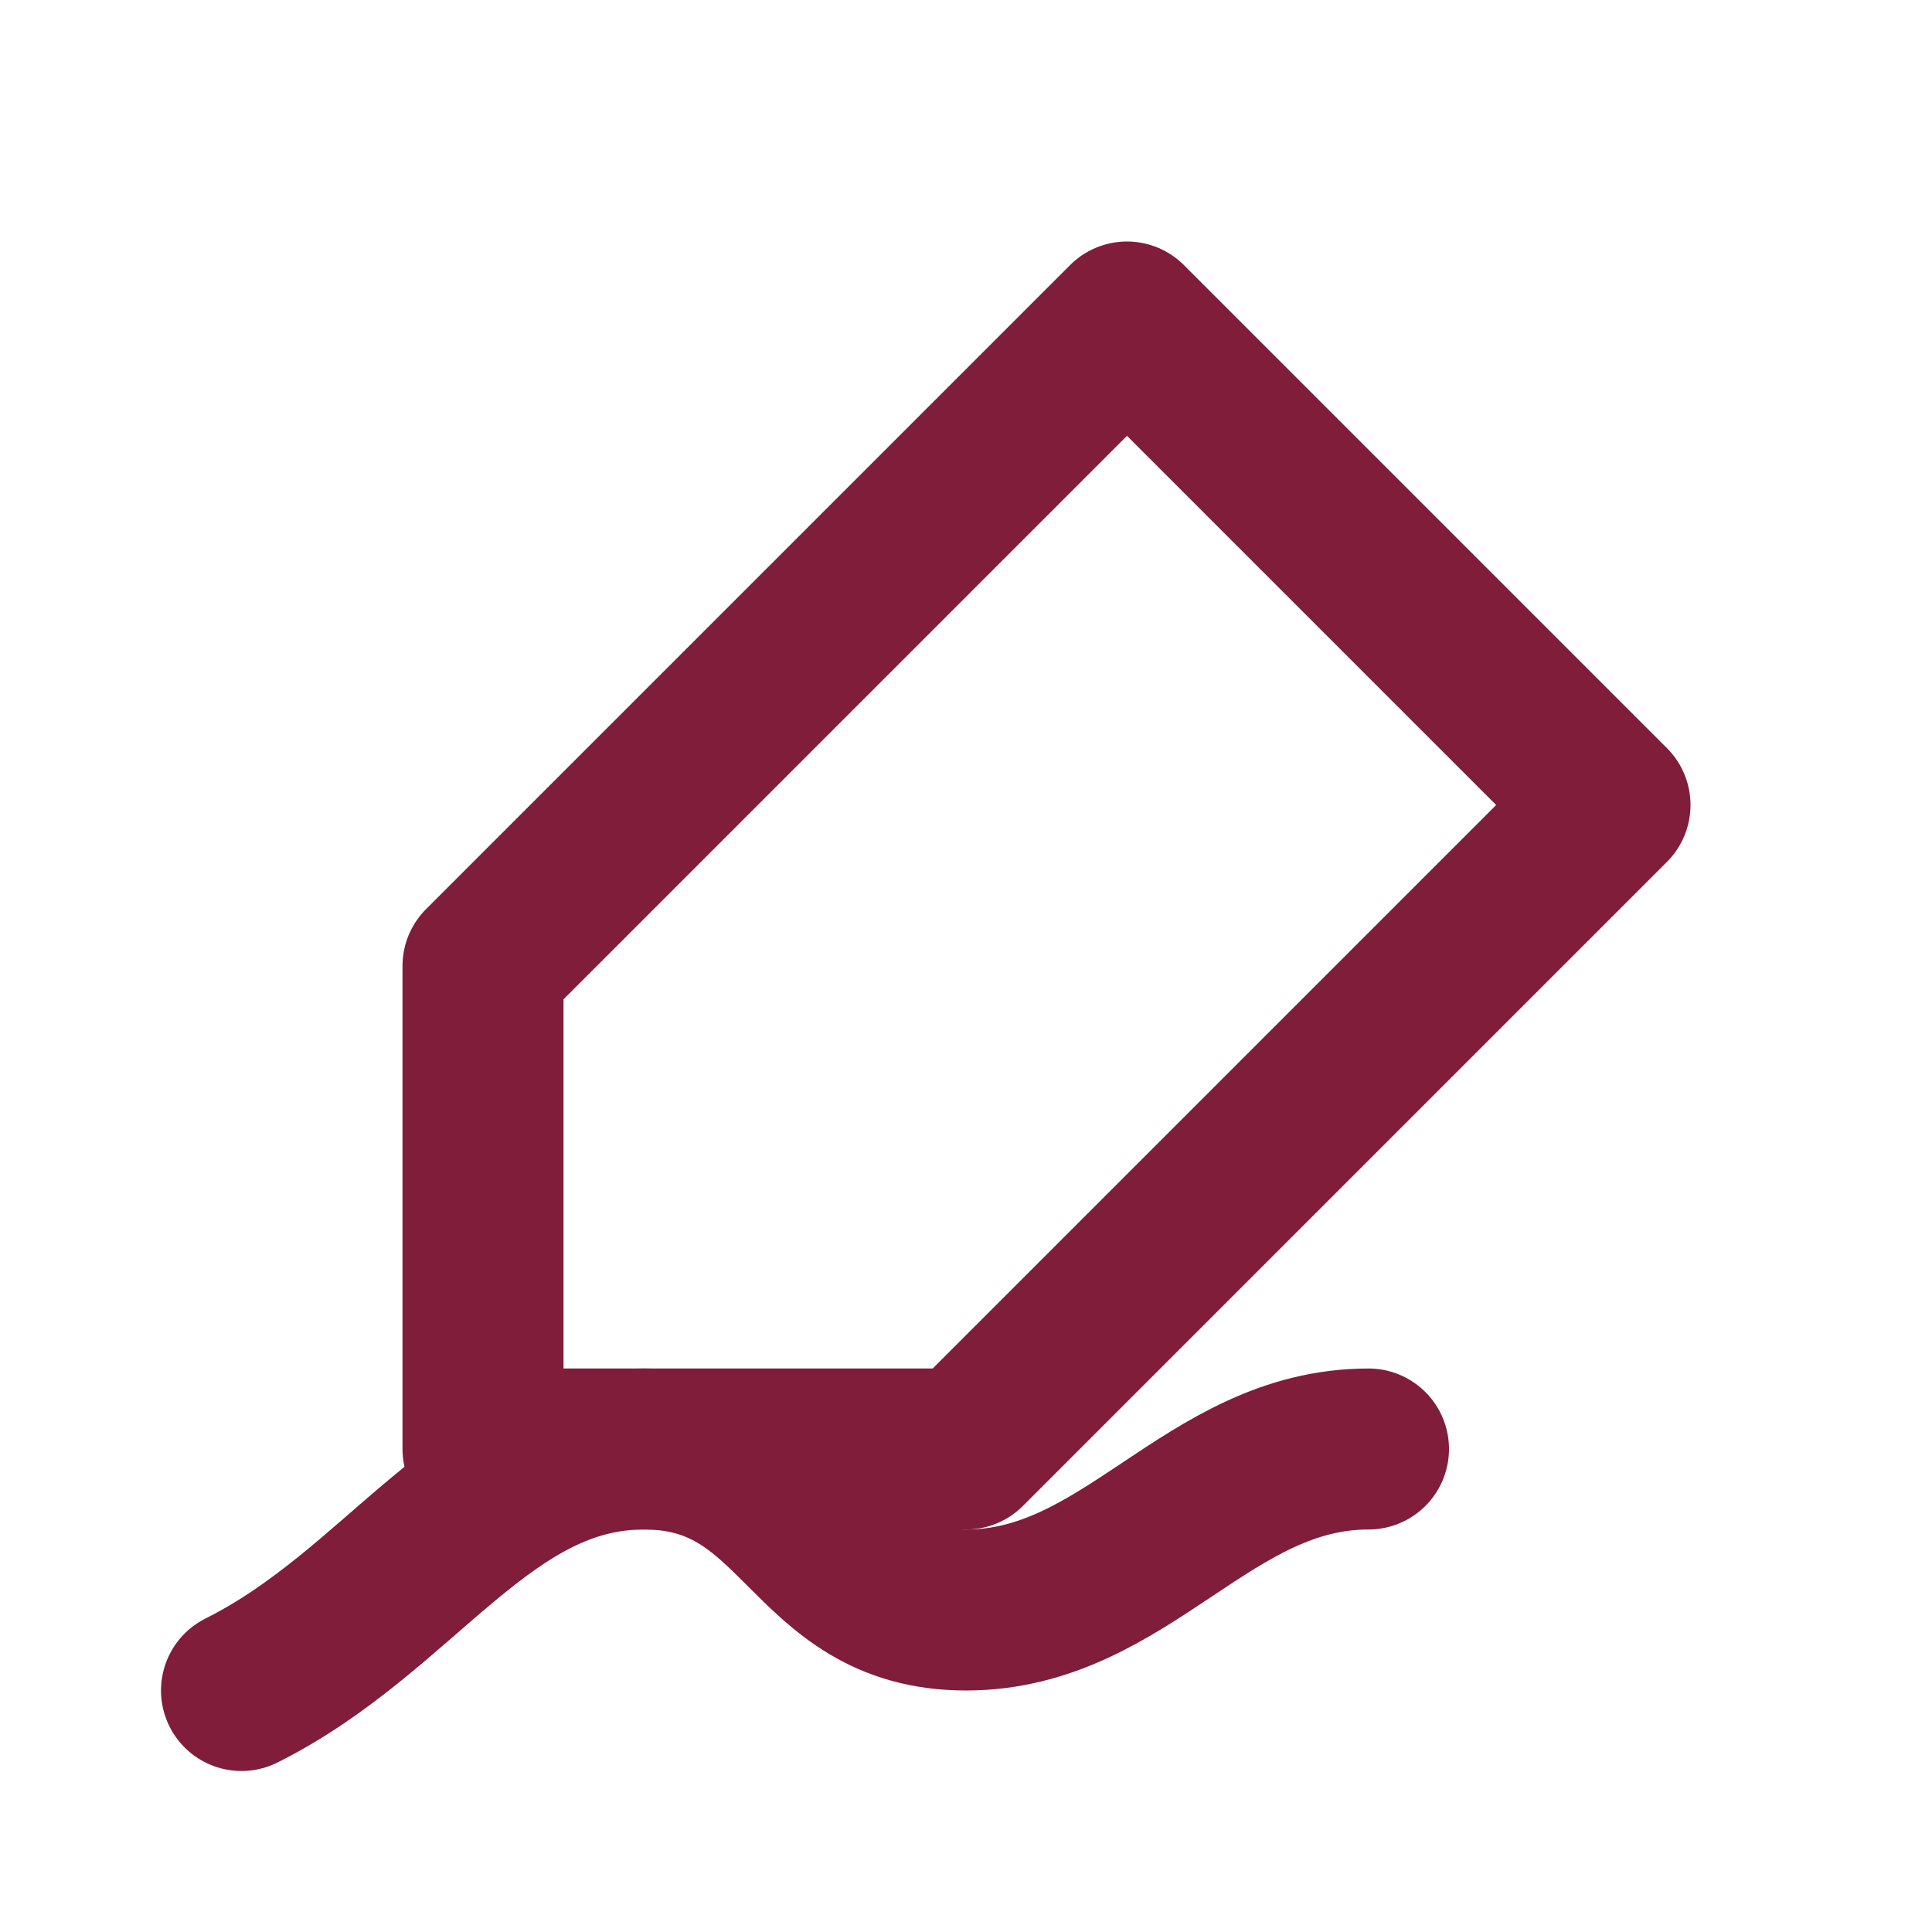
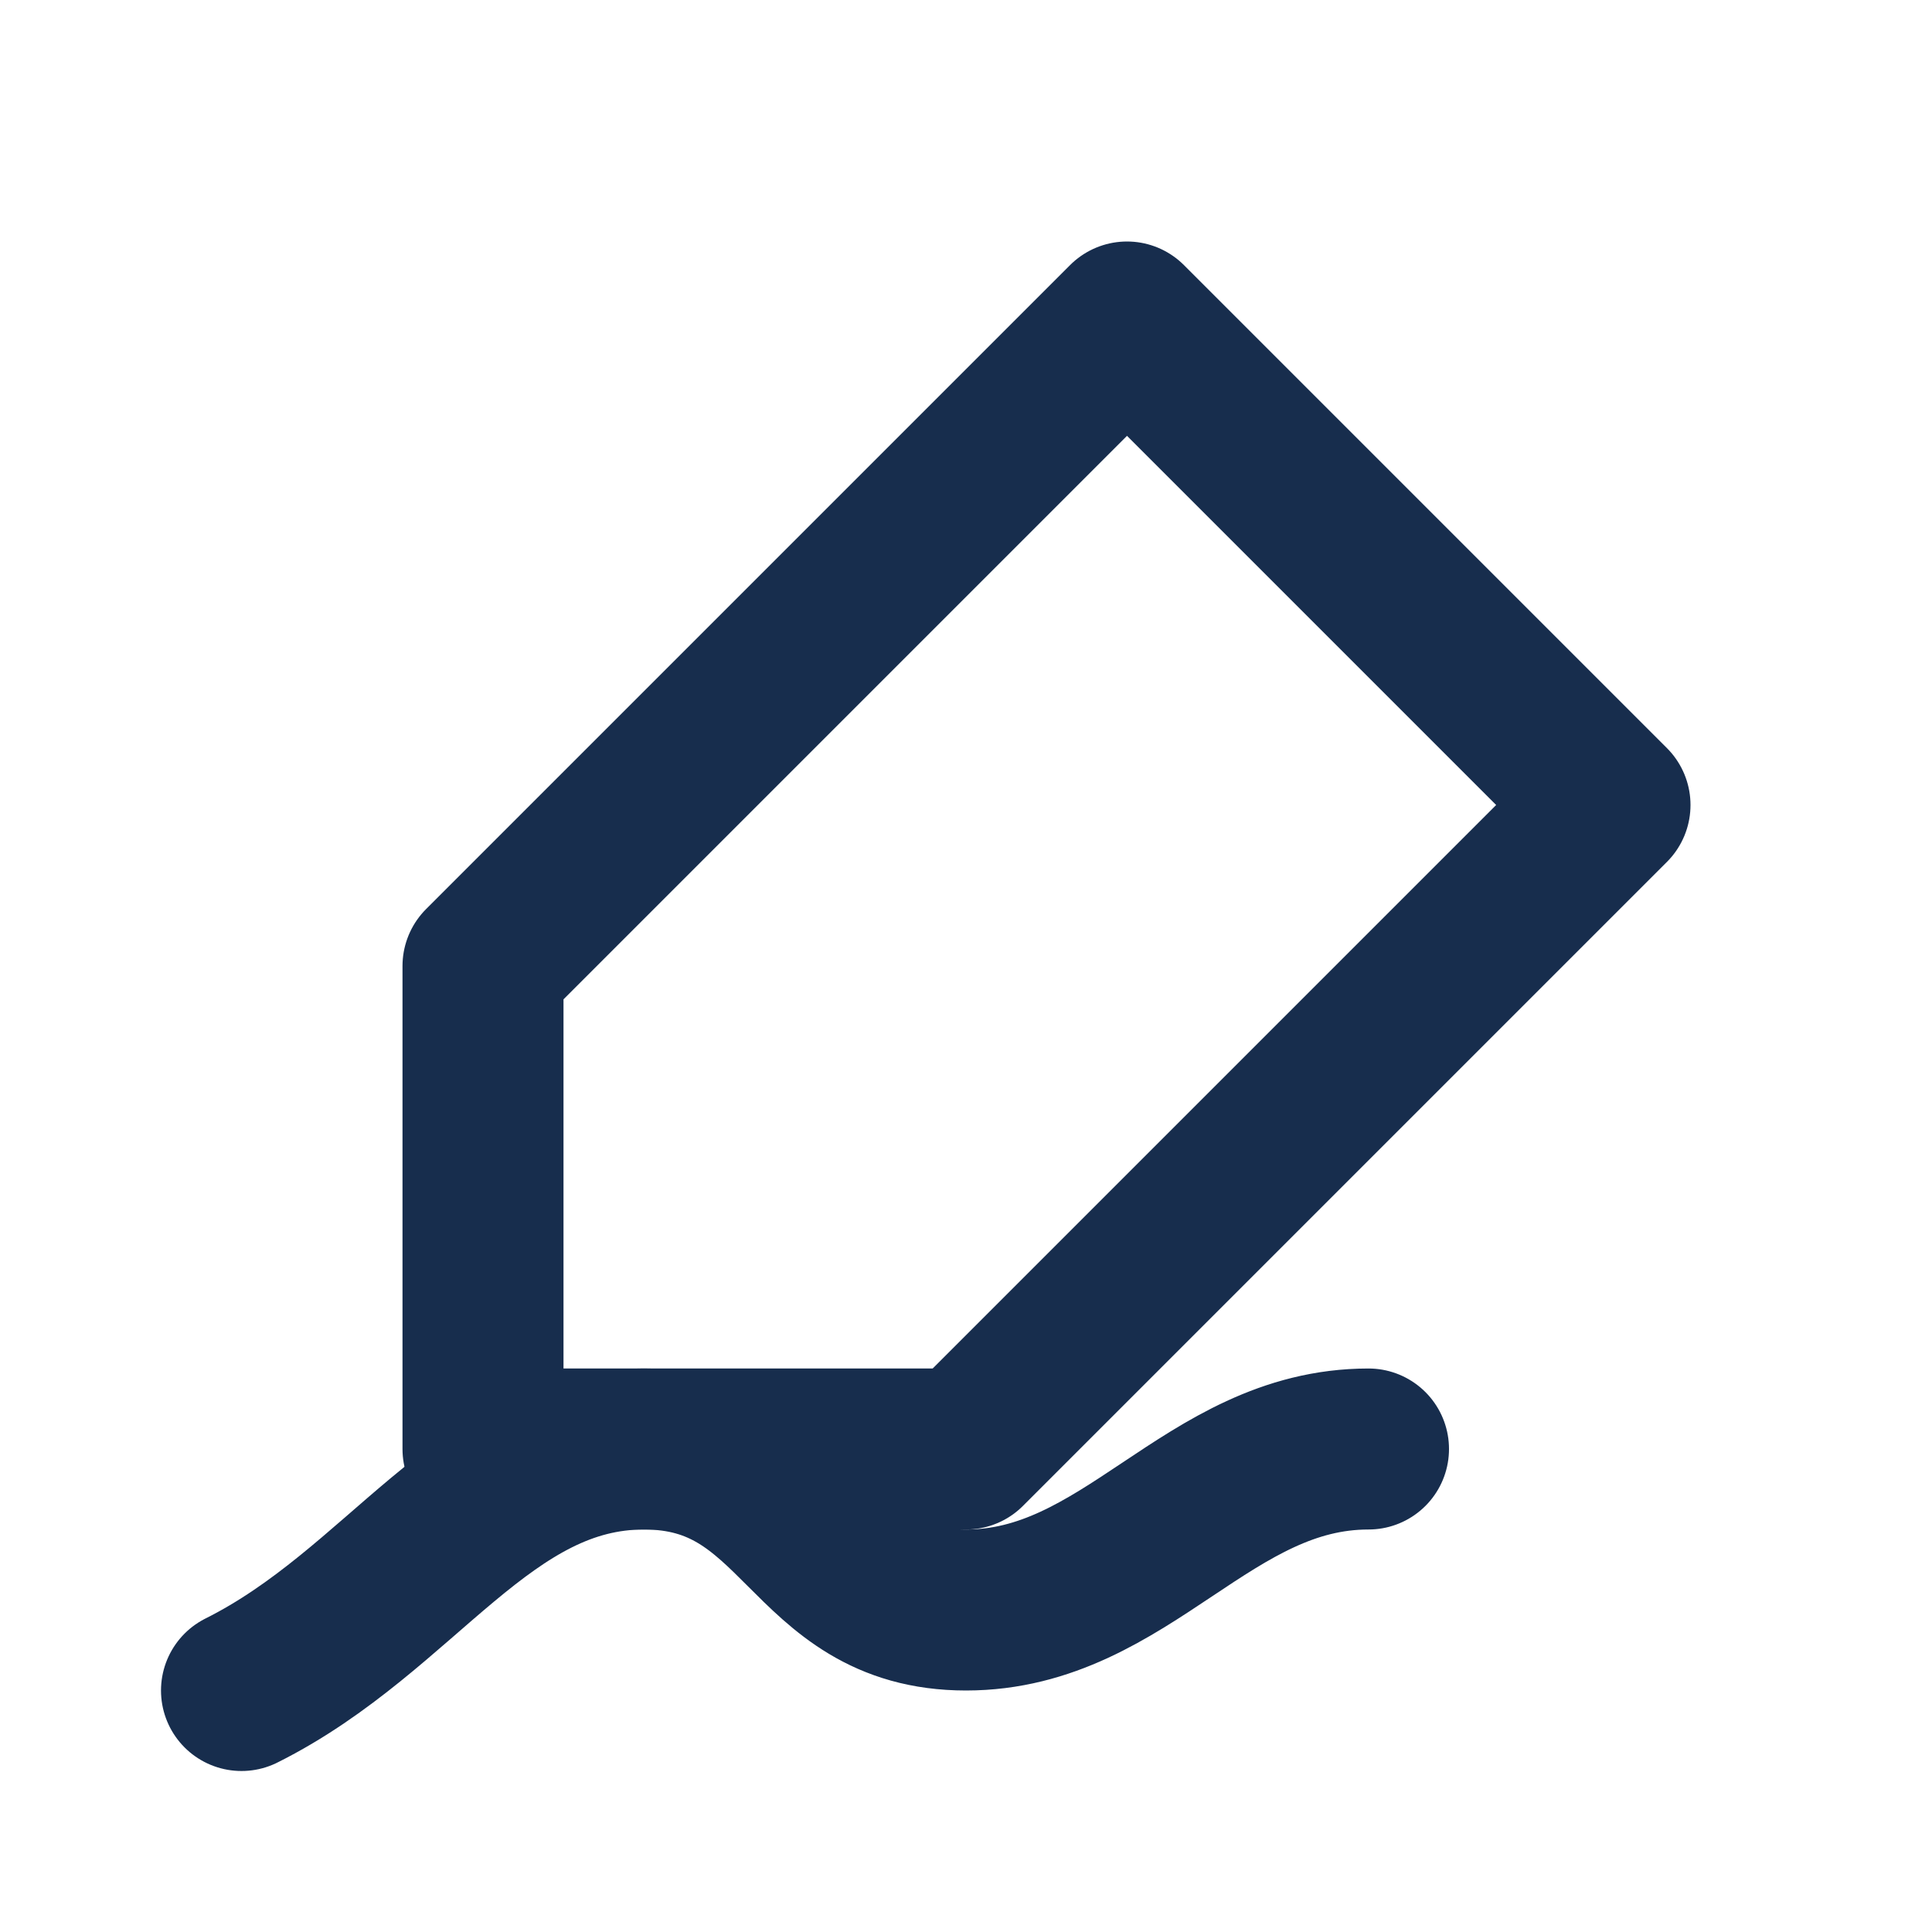
- <svg xmlns="http://www.w3.org/2000/svg" width="24" height="24" viewBox="0 0 24 24" fill="none" stroke="#7F1D3A" stroke-width="2" stroke-linecap="round" stroke-linejoin="round">
+ <svg xmlns="http://www.w3.org/2000/svg" width="24" height="24" viewBox="0 0 24 24" fill="none" stroke="#172D4D" stroke-width="2" stroke-linecap="round" stroke-linejoin="round">
  <path d="M3 21c2-1 3-3 5-3s2 2 4 2 3-2 5-2" />
  <path d="m14 4 6 6-8 8H6v-6z" />
</svg>
